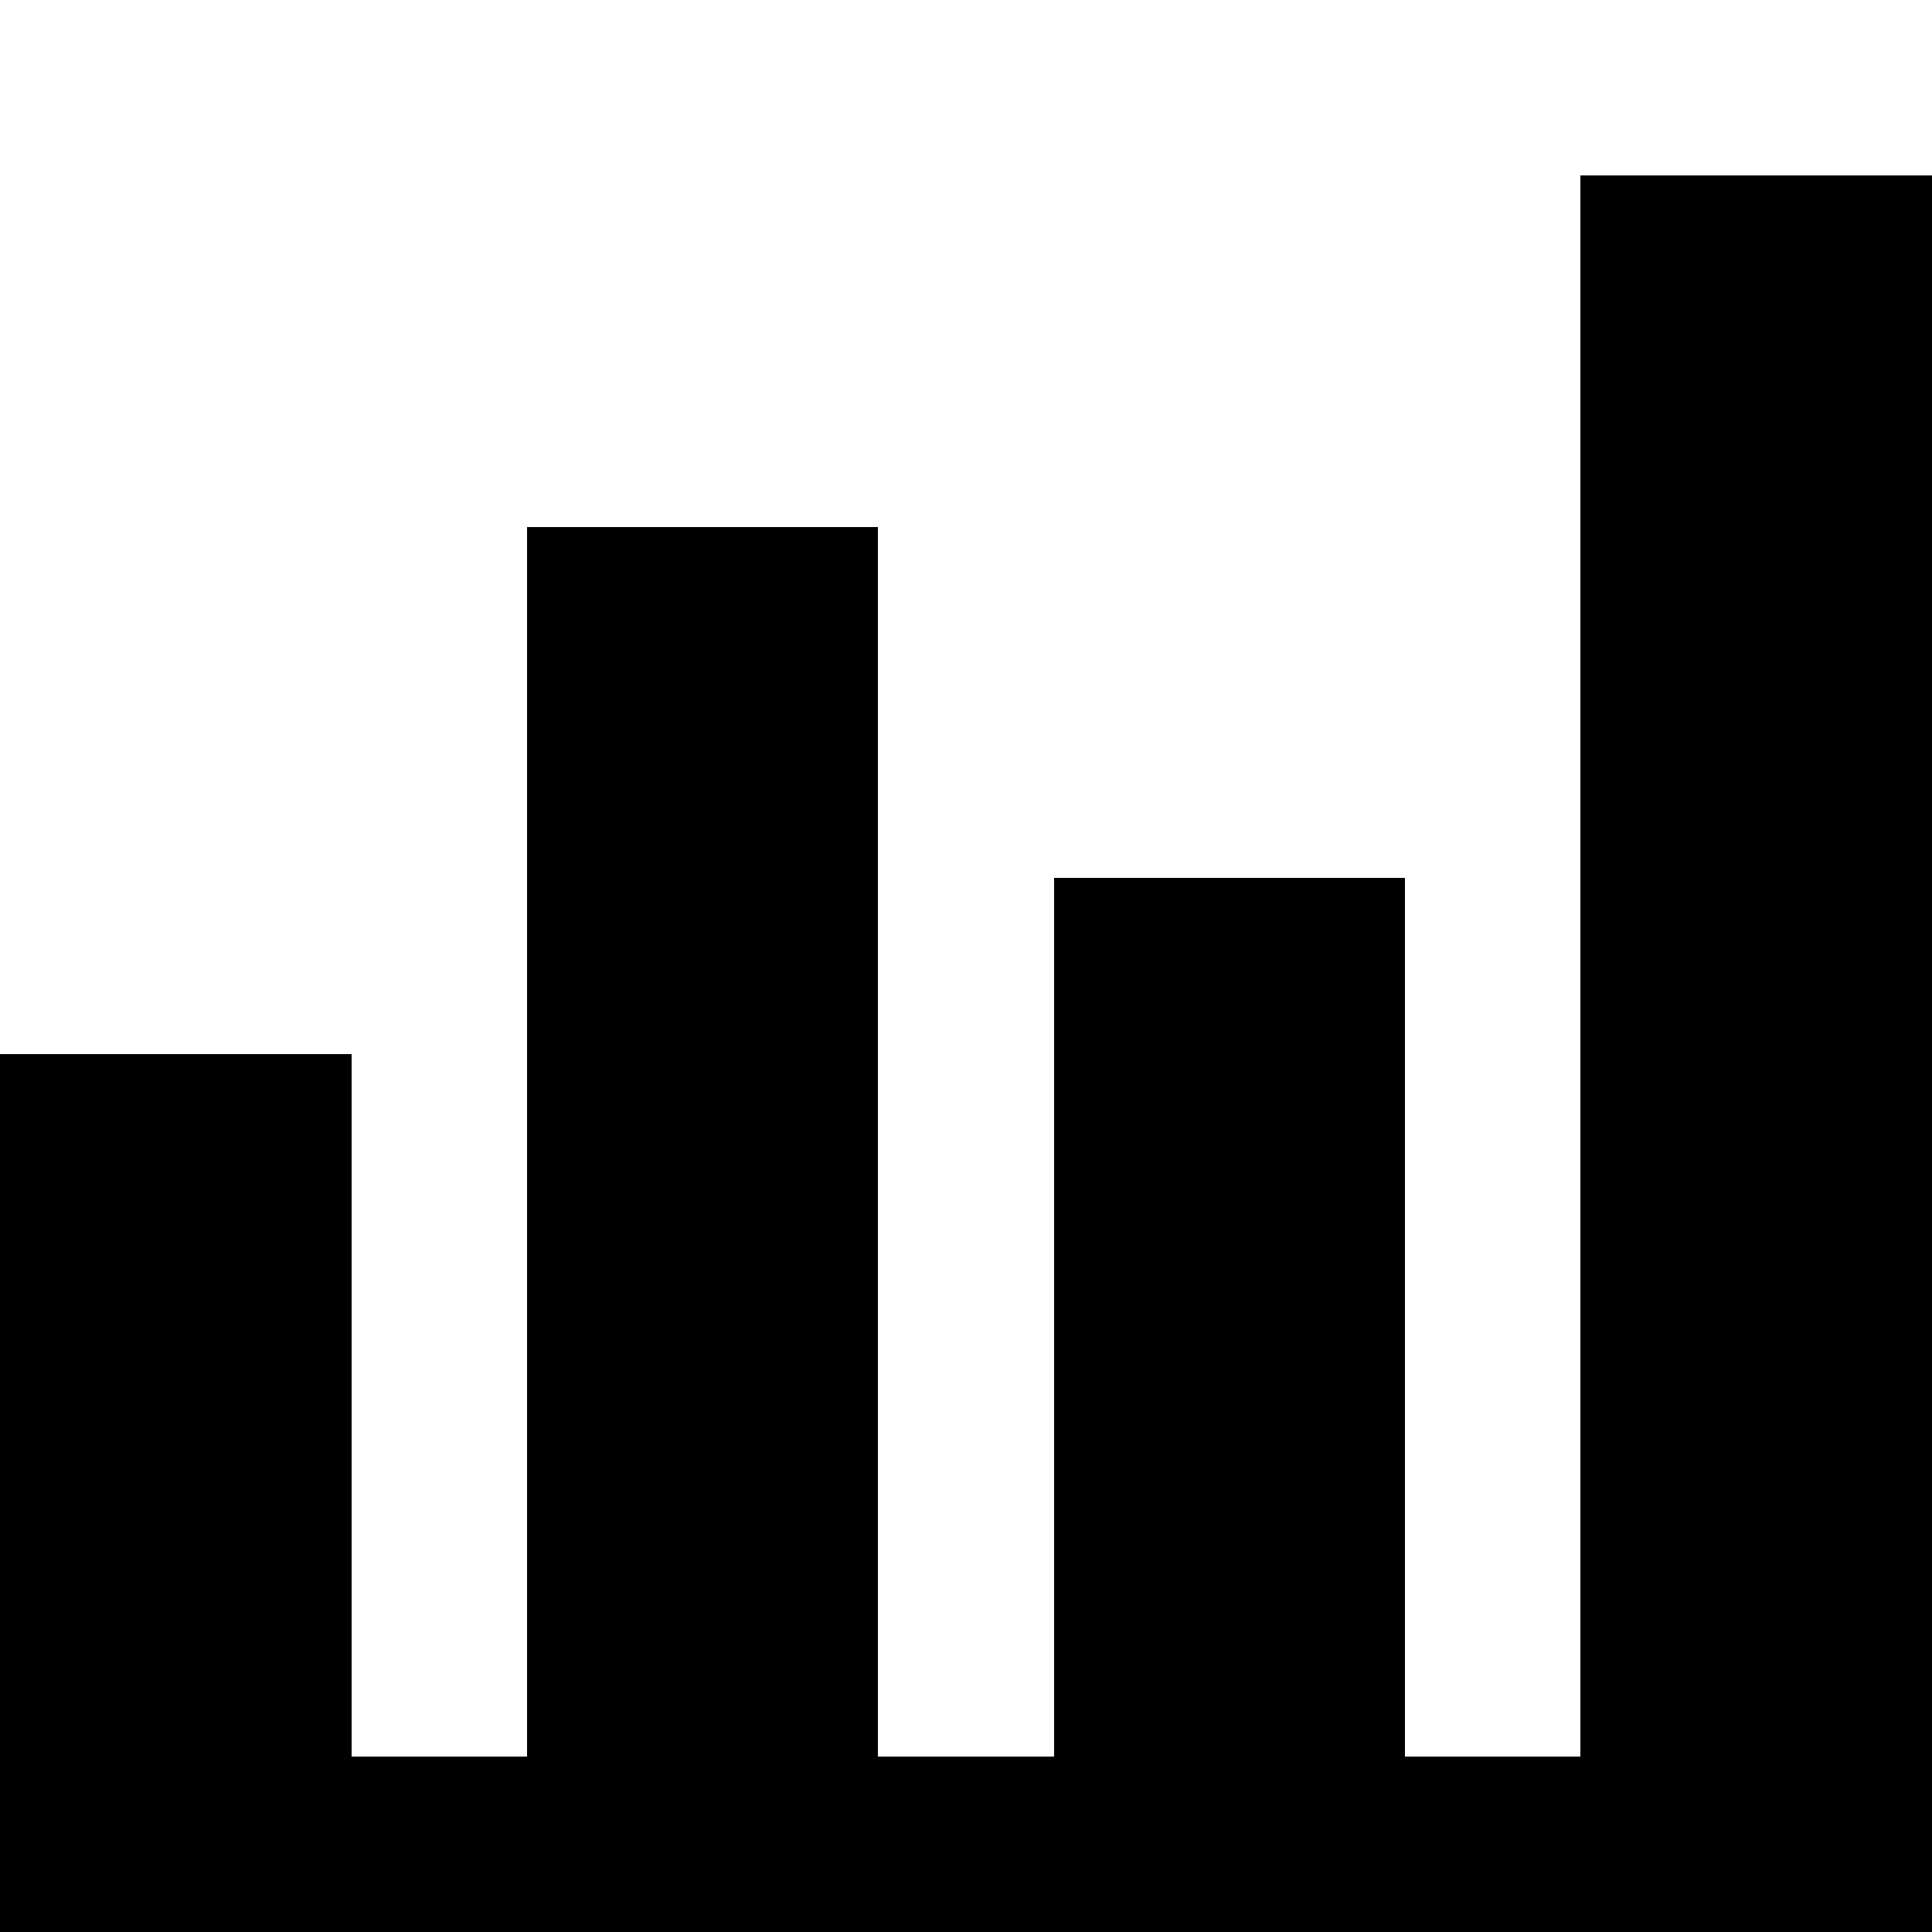
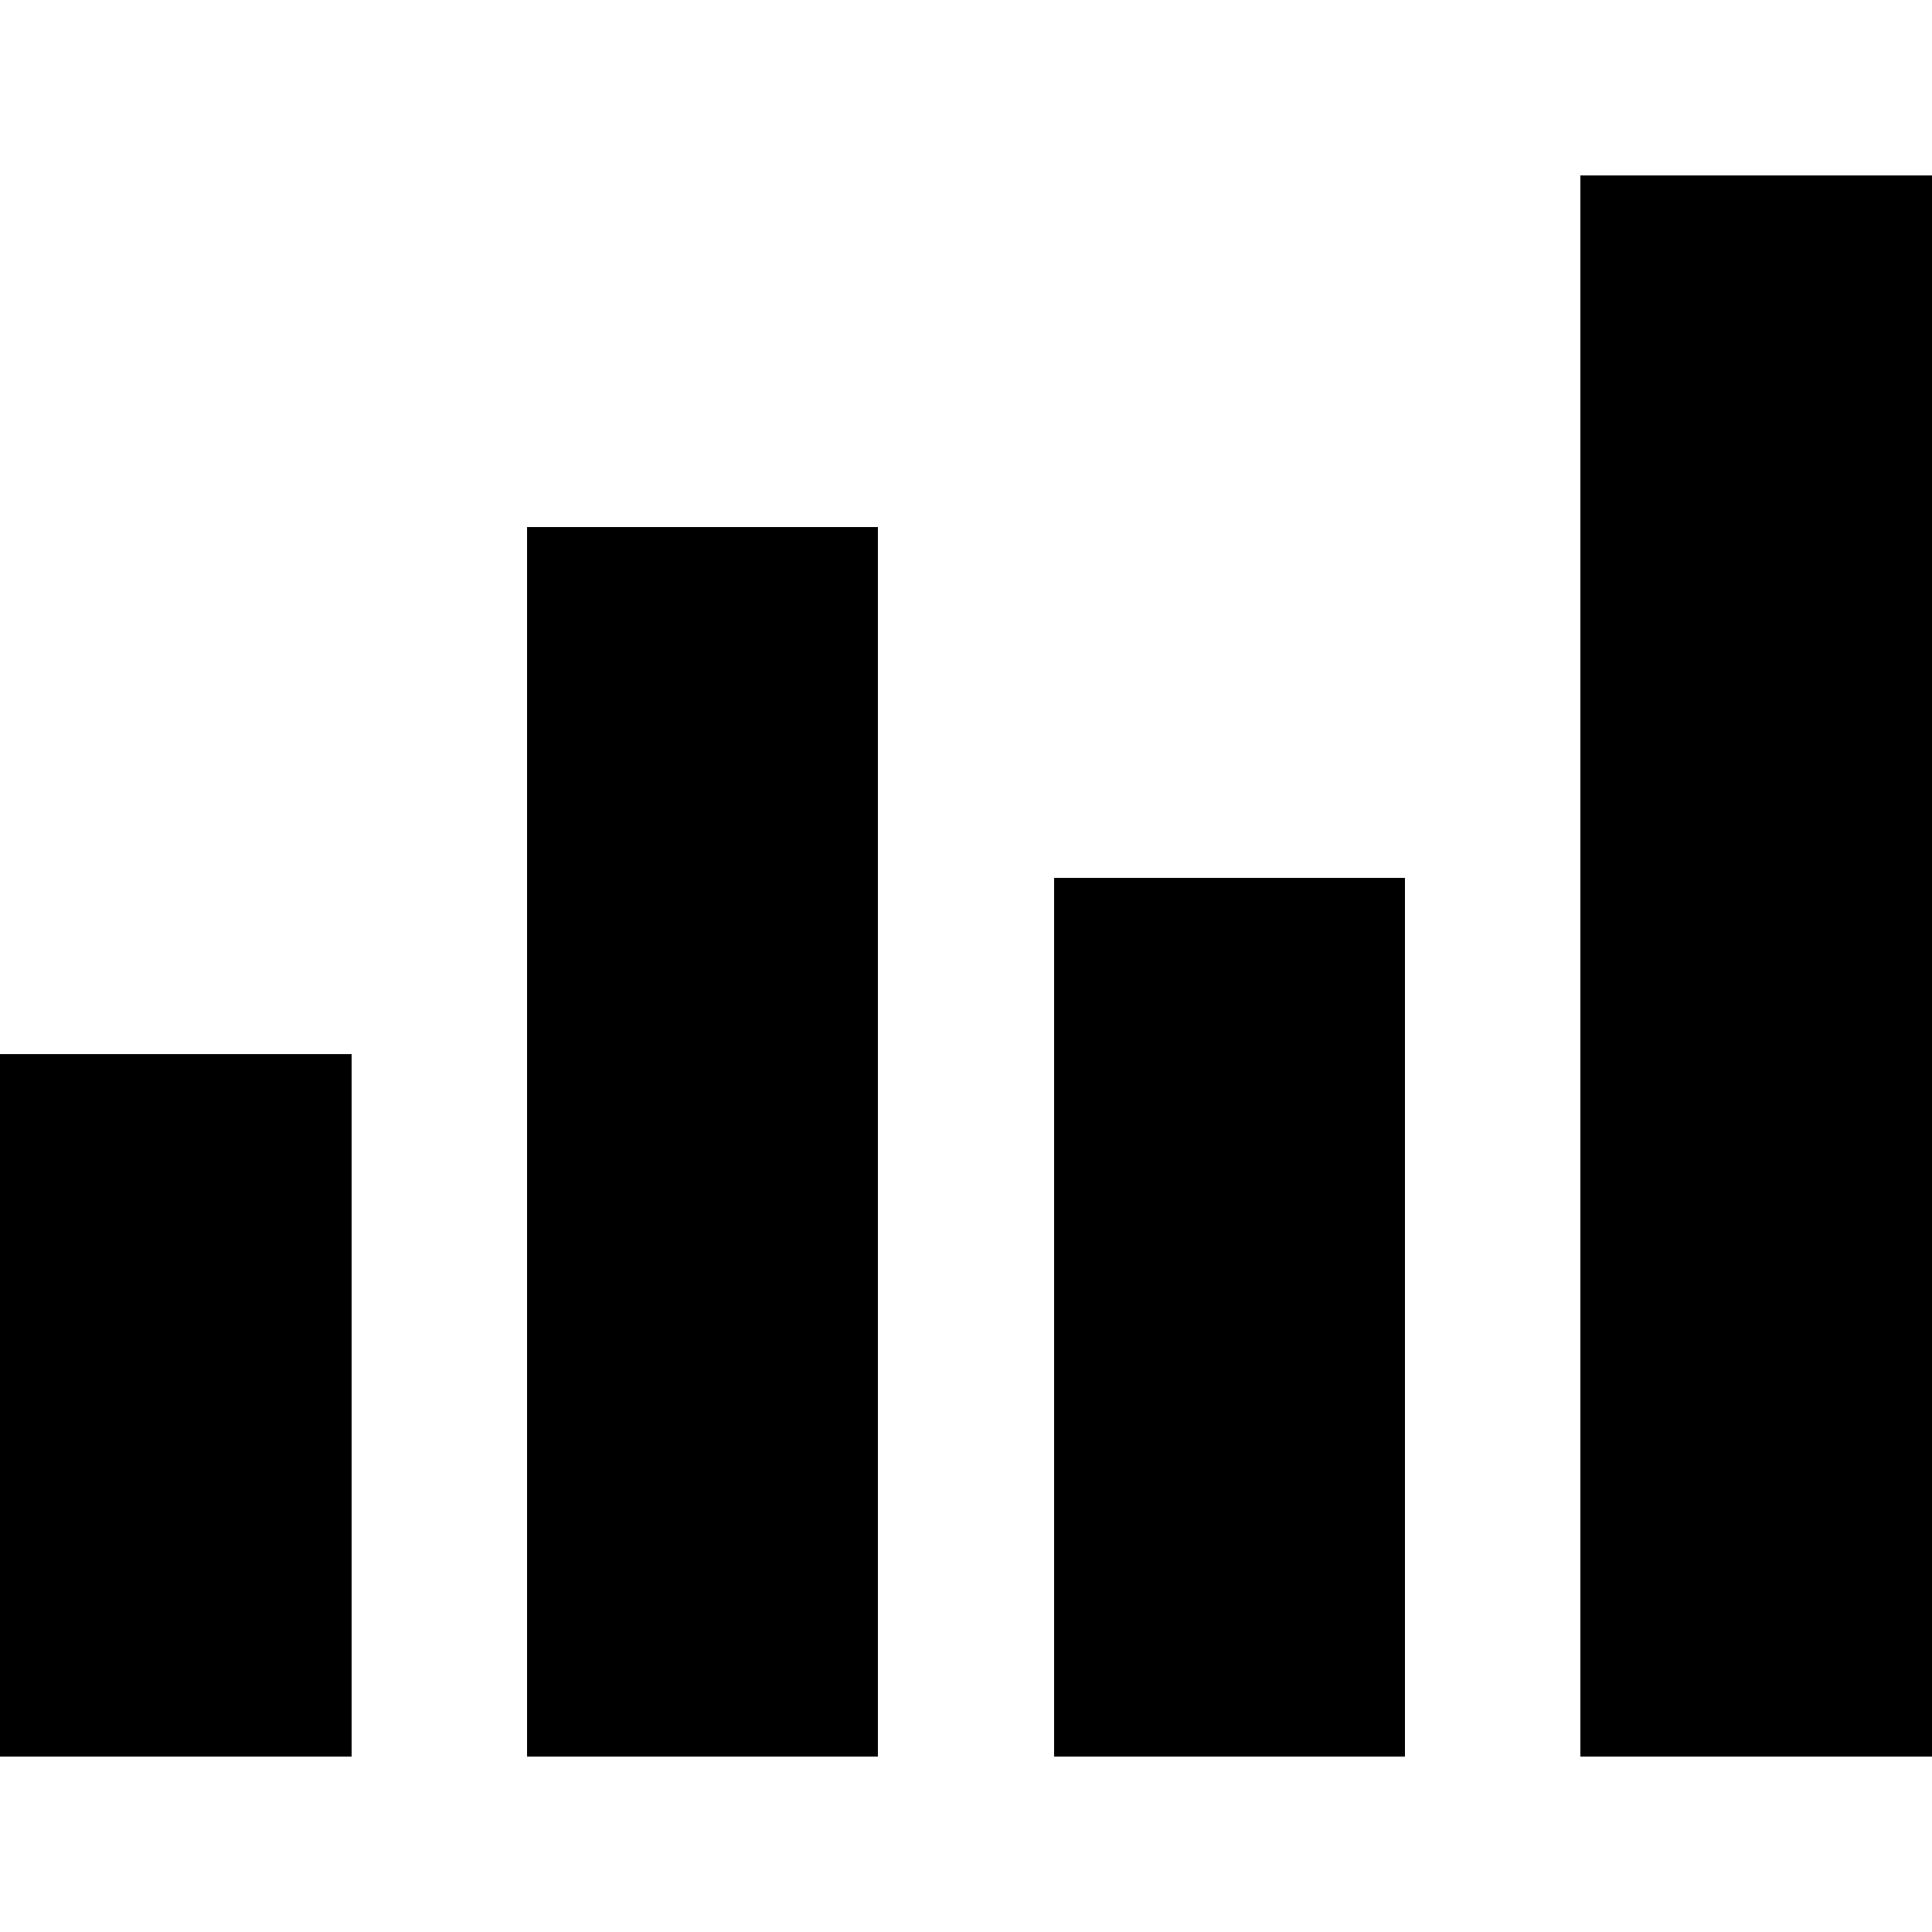
<svg xmlns="http://www.w3.org/2000/svg" viewBox="0 0 11 11" width="22" height="22" shape-rendering="crispEdges">
-   <path fill="currentColor" d="M9 1h2v1h-2zM9 2h2v1h-2zM3 3h2v1h-2zM9 3h2v1h-2zM3 4h2v1h-2zM9 4h2v1h-2zM3 5h2v1h-2zM6 5h2v1h-2zM9 5h2v1h-2zM0 6h2v1h-2zM3 6h2v1h-2zM6 6h2v1h-2zM9 6h2v1h-2zM0 7h2v1h-2zM3 7h2v1h-2zM6 7h2v1h-2zM9 7h2v1h-2zM0 8h2v1h-2zM3 8h2v1h-2zM6 8h2v1h-2zM9 8h2v1h-2zM0 9h2v1h-2zM3 9h2v1h-2zM6 9h2v1h-2zM9 9h2v1h-2zM0 10h11v1h-11z" />
+   <path fill="currentColor" d="M9 1h2v1h-2zM9 2h2v1h-2zM3 3h2v1h-2zM9 3h2v1h-2zM3 4h2v1h-2zM9 4h2v1h-2zM3 5h2v1h-2zM6 5h2v1h-2zM9 5h2v1h-2zM0 6h2v1h-2zM3 6h2v1h-2zM6 6h2v1h-2zM9 6h2v1h-2zM0 7h2v1h-2zM3 7h2v1h-2zM6 7h2v1h-2zM9 7h2v1h-2zM0 8h2v1h-2zM3 8h2v1h-2zM6 8h2v1h-2zM9 8h2v1h-2zM0 9h2v1h-2zM3 9h2v1h-2zM6 9h2v1h-2zM9 9h2v1h-2z" />
</svg>
